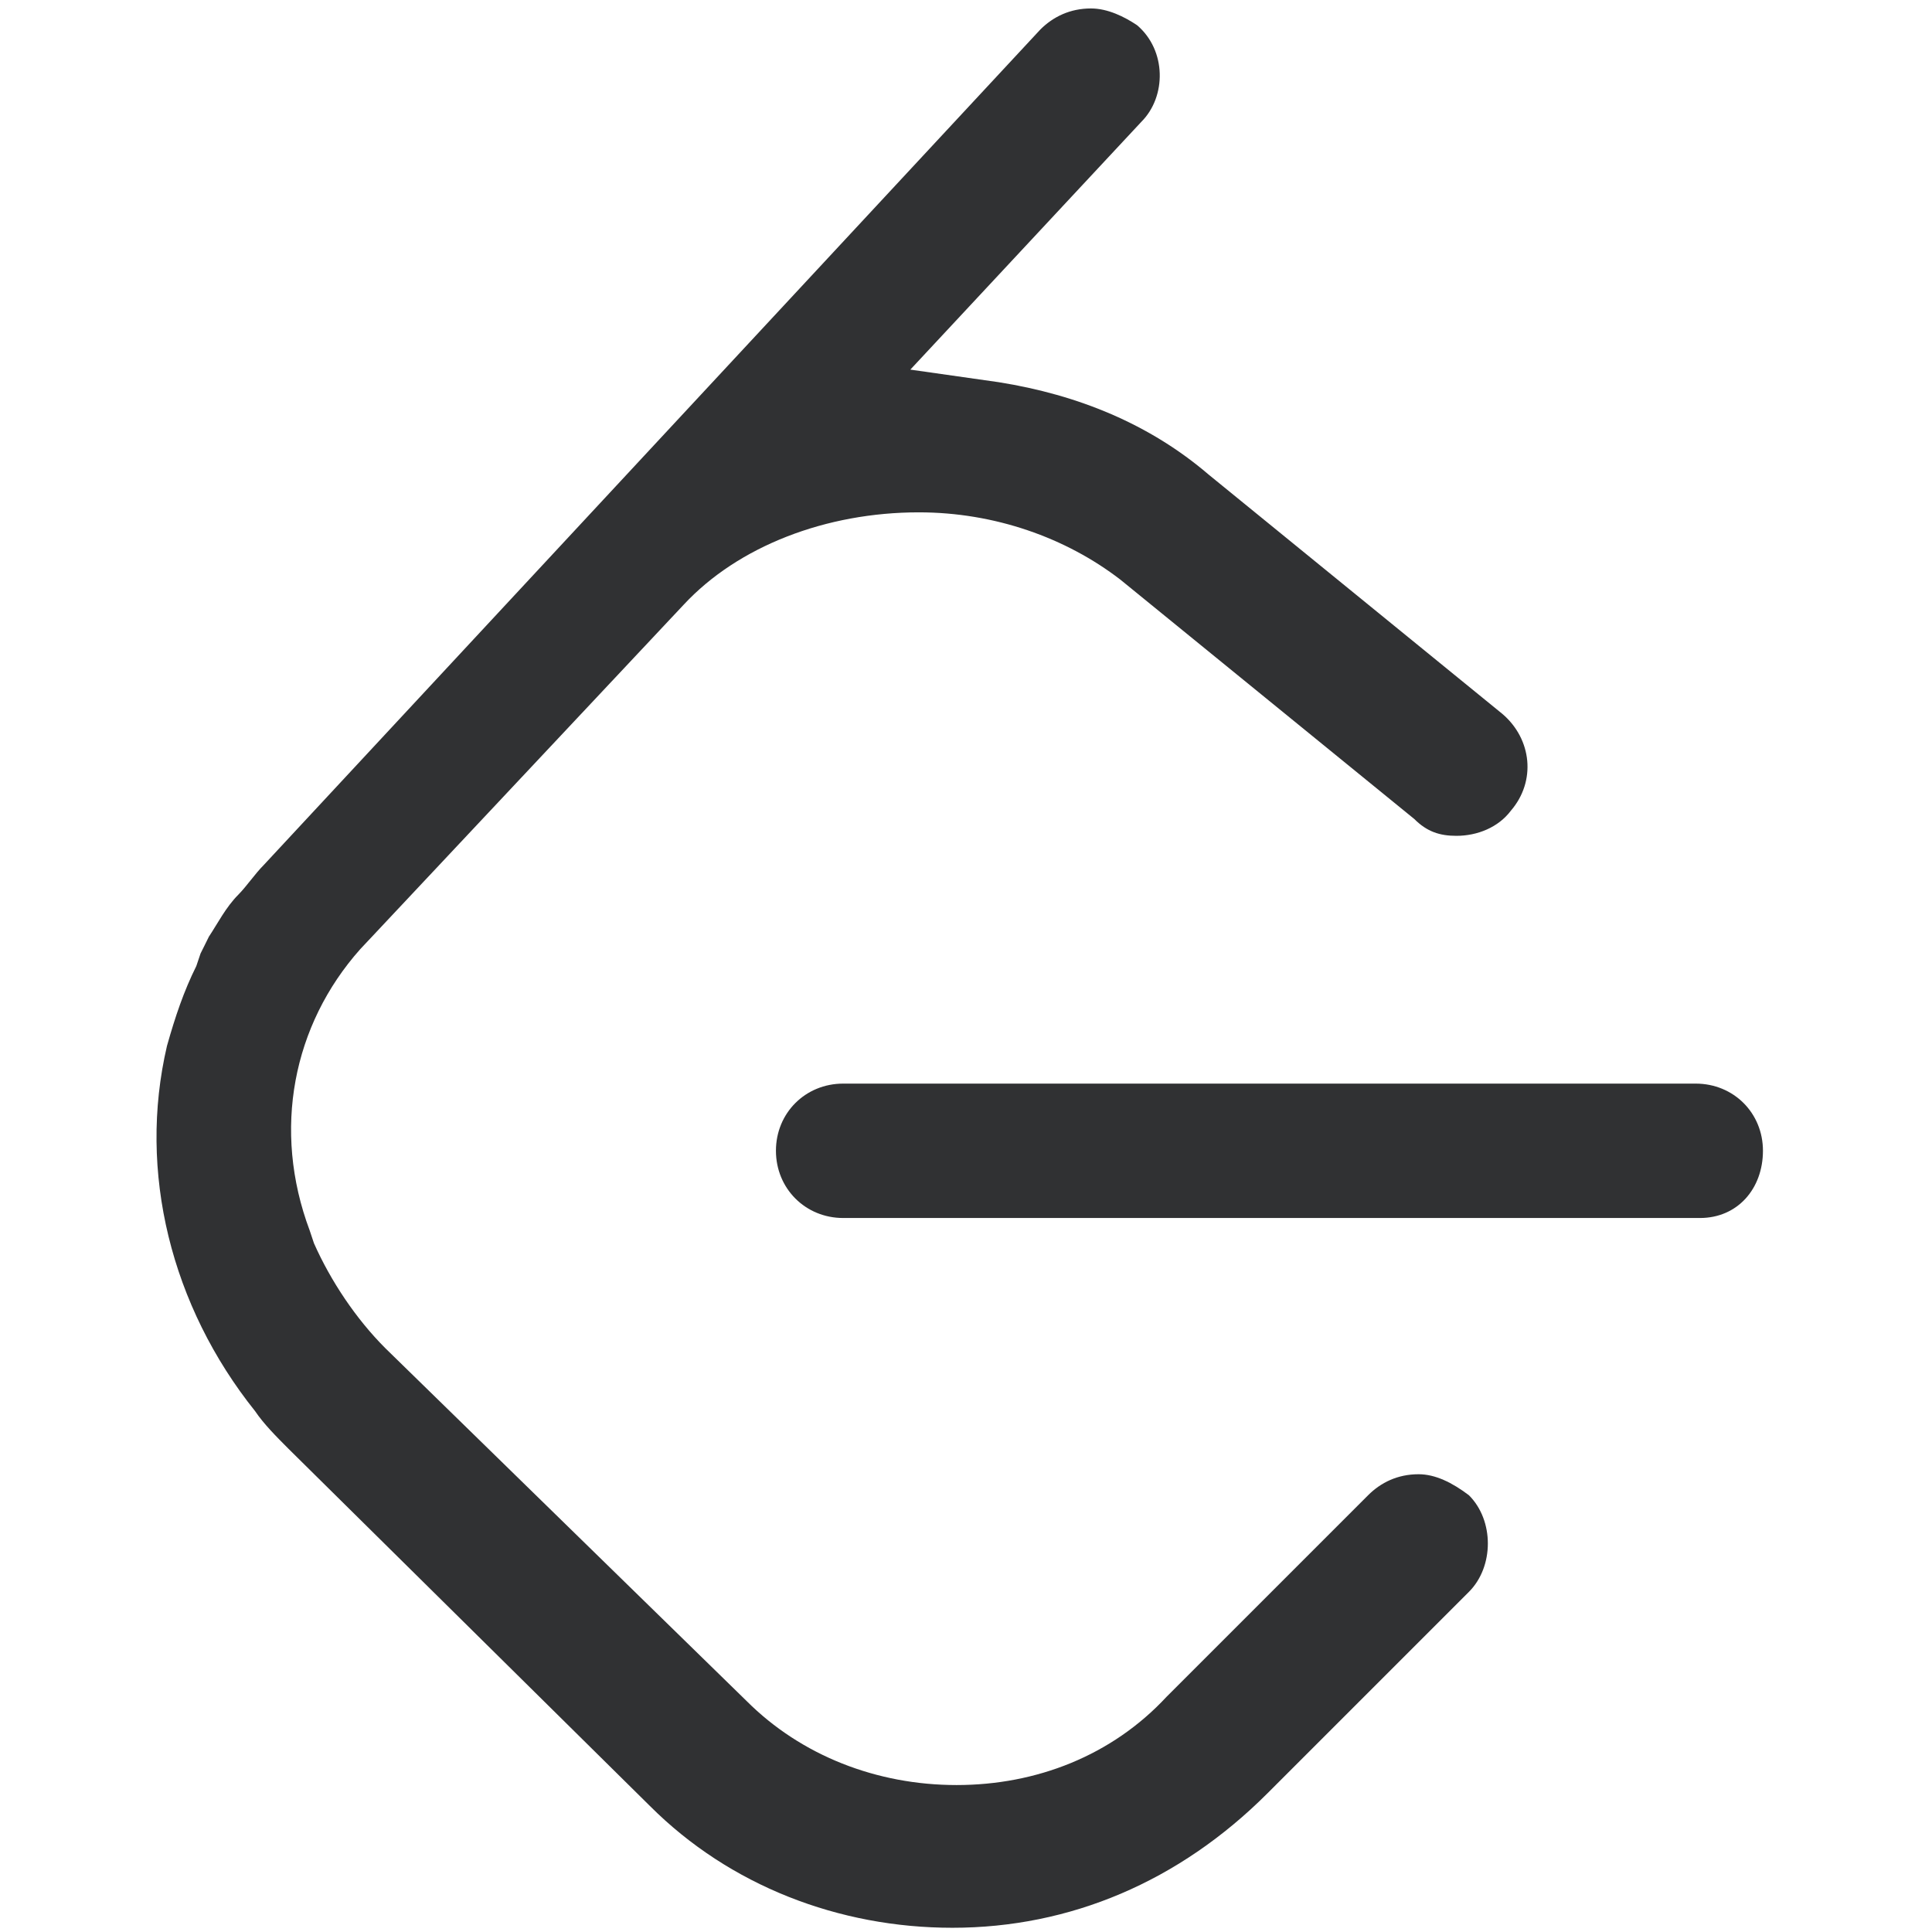
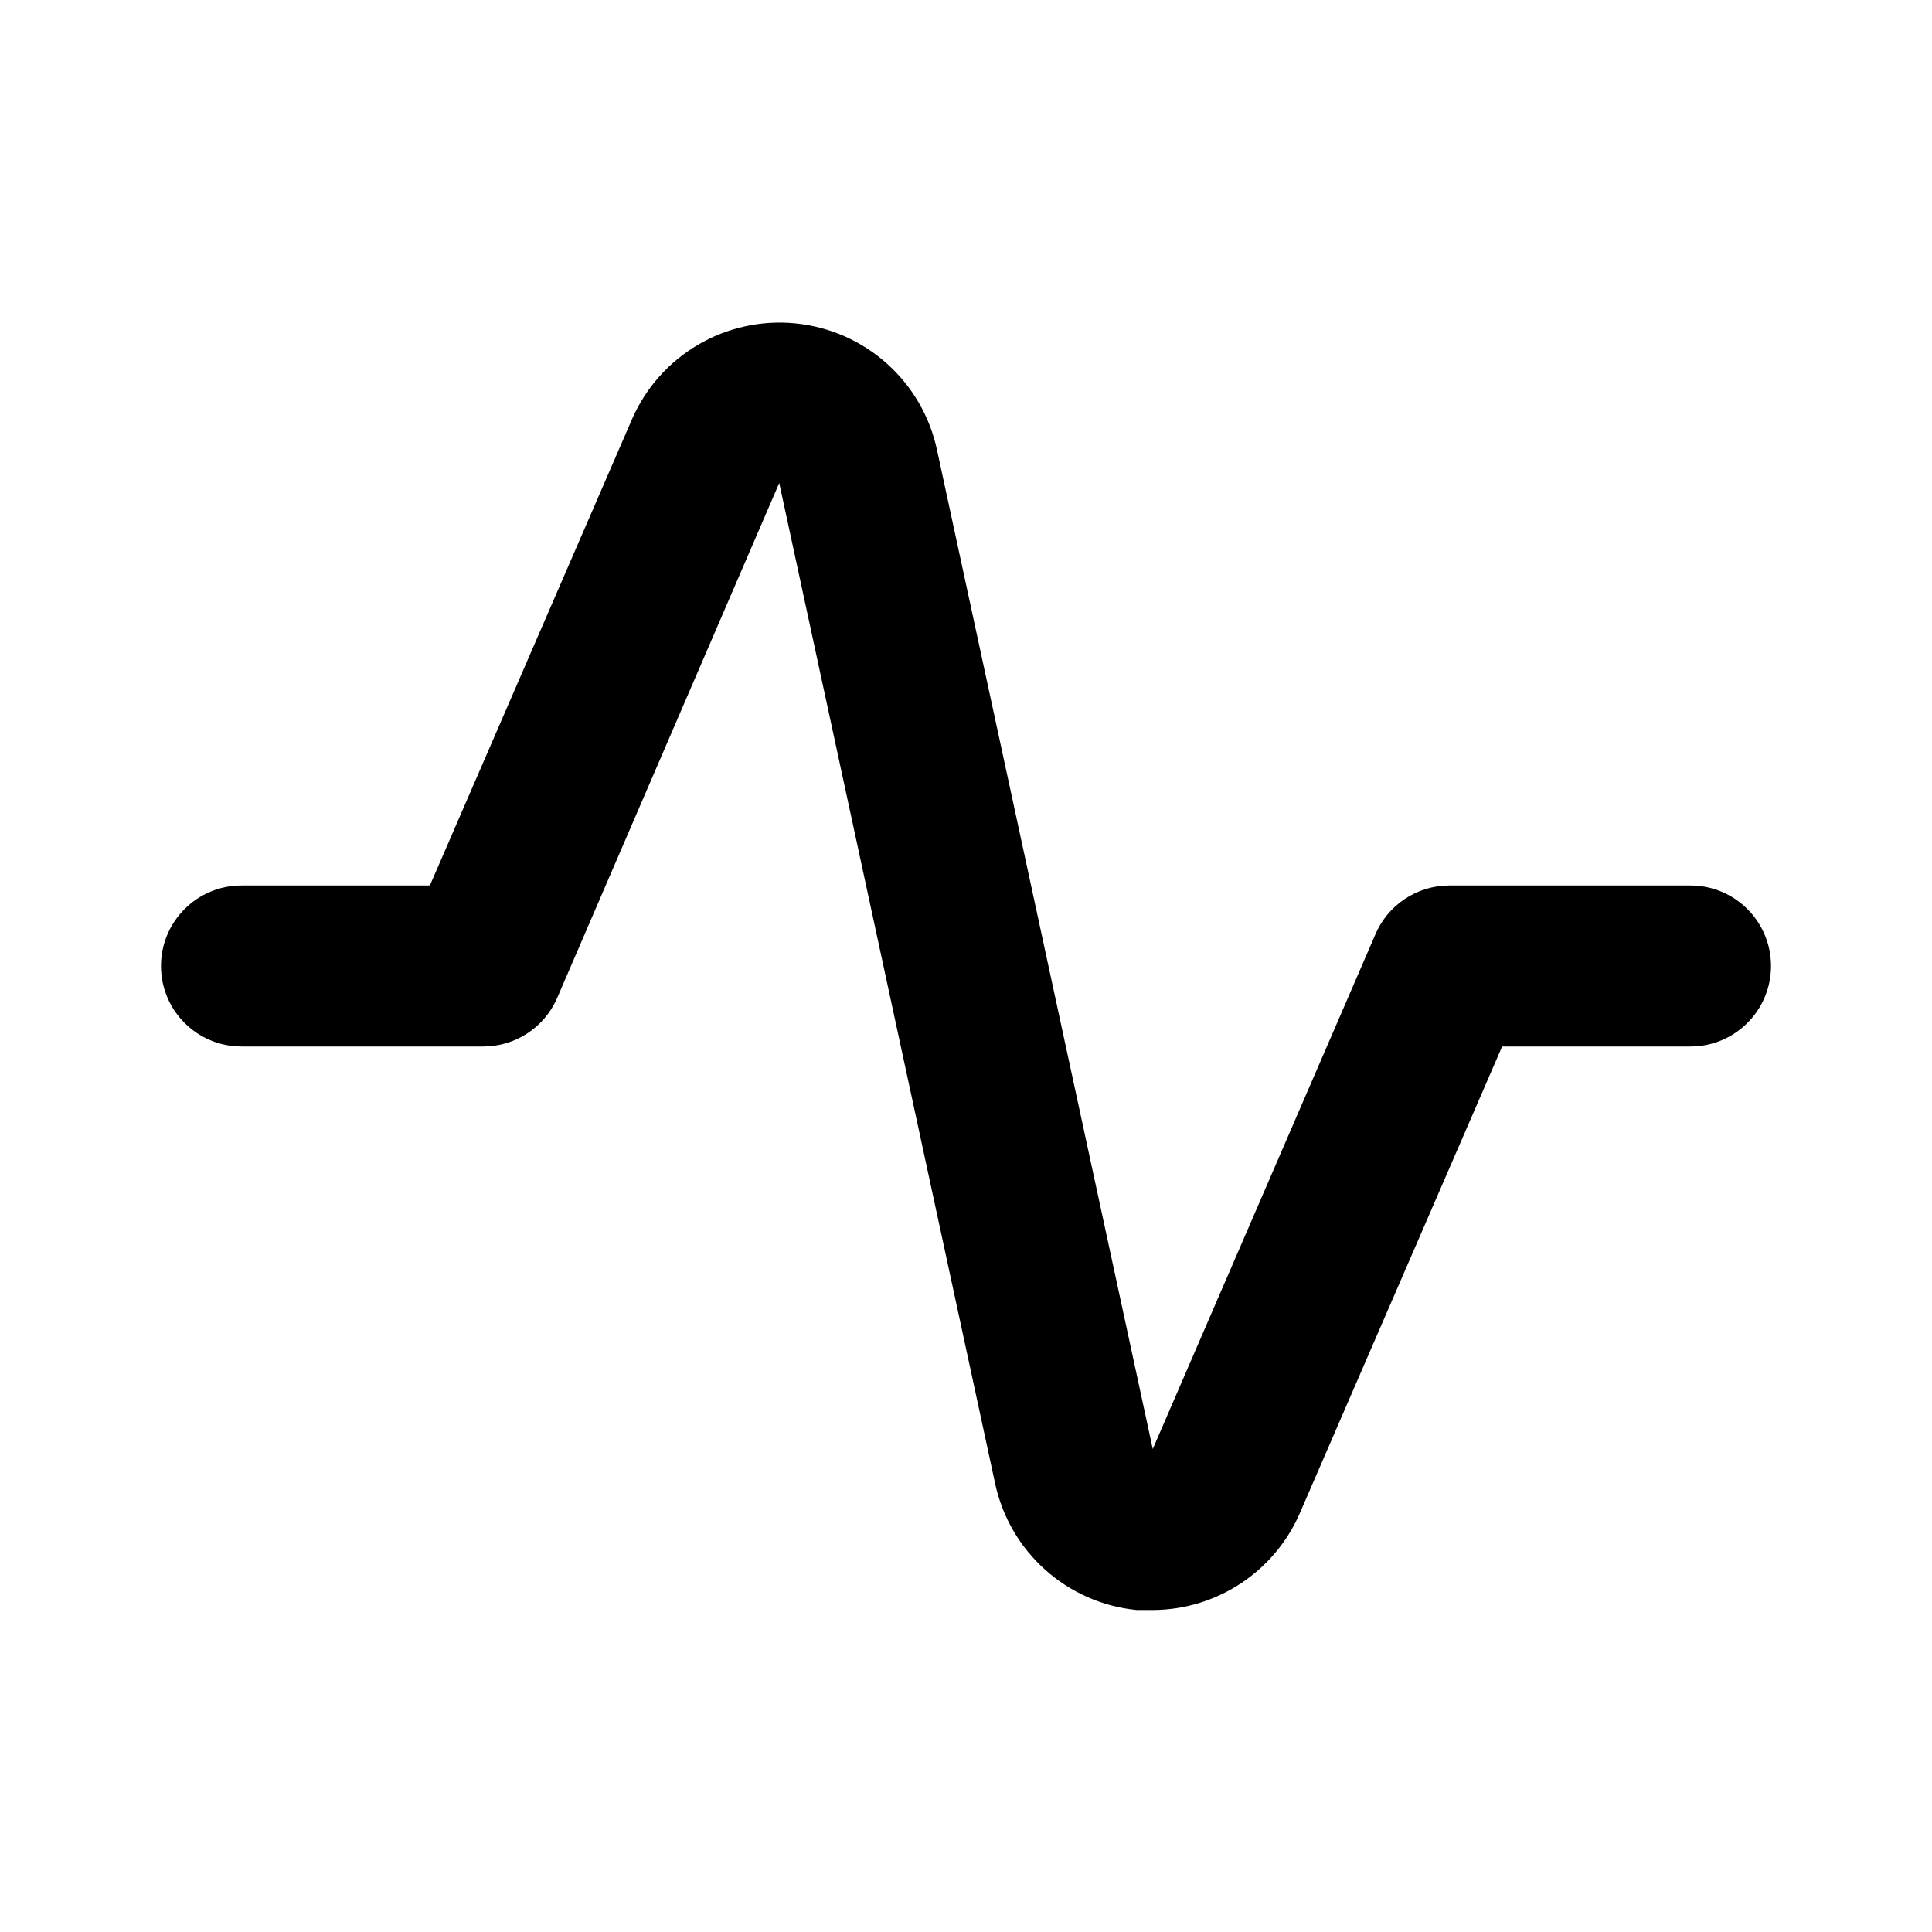
- <svg xmlns="http://www.w3.org/2000/svg" width="16px" height="16px" viewBox="0 0 16 16" version="1.1">
-   <g id="LeetCode" stroke="none" stroke-width="1" fill="none" fill-rule="evenodd">
-     <g id="lc(1)-copy" transform="translate(1, 0)" fill="#303133" fill-rule="nonzero">
-       <path d="M6.887,15.965 C5.948,15.965 5.043,15.617 4.383,14.957 L1.391,12 C1.287,11.896 1.183,11.791 1.113,11.687 C0.417,10.817 0.139,9.704 0.383,8.661 C0.452,8.417 0.522,8.209 0.626,8 L0.661,7.896 L0.696,7.826 L0.73,7.757 C0.8,7.652 0.87,7.513 0.974,7.409 C1.043,7.339 1.113,7.235 1.183,7.165 L7.617,0.243 C7.722,0.139 7.861,0.07 8.035,0.07 C8.174,0.07 8.313,0.139 8.417,0.209 C8.661,0.417 8.661,0.8 8.452,1.009 L6.539,3.061 L7.27,3.165 C7.93,3.27 8.522,3.513 9.009,3.93 L11.443,5.913 C11.687,6.122 11.722,6.47 11.513,6.713 C11.409,6.852 11.235,6.922 11.061,6.922 C10.922,6.922 10.817,6.887 10.713,6.783 L8.278,4.8 C7.826,4.452 7.235,4.243 6.609,4.243 C5.843,4.243 5.113,4.522 4.661,5.009 L1.983,7.861 C1.426,8.487 1.252,9.357 1.565,10.191 L1.6,10.296 C1.739,10.609 1.948,10.922 2.191,11.165 C2.191,11.165 5.148,14.052 5.183,14.087 C5.635,14.539 6.261,14.783 6.922,14.783 C7.583,14.783 8.209,14.539 8.661,14.052 L10.33,12.383 C10.435,12.278 10.574,12.209 10.748,12.209 C10.887,12.209 11.026,12.278 11.165,12.383 C11.374,12.591 11.374,12.974 11.165,13.183 L9.496,14.852 C8.765,15.583 7.861,15.965 6.887,15.965 Z M5.983,10.087 C5.67,10.087 5.426,9.843 5.426,9.53 C5.426,9.217 5.67,8.974 5.983,8.974 L13.043,8.974 C13.357,8.974 13.6,9.217 13.6,9.53 C13.6,9.843 13.391,10.087 13.078,10.087 L5.983,10.087 Z" id="Shape" />
+ <svg xmlns="http://www.w3.org/2000/svg" viewBox="0 0 24 24">
+   <g data-name="Layer 2">
+     <g data-name="activity">
+       <rect width="24" height="24" transform="rotate(90 12 12)" opacity="0" />
+       <path d="M14.33 20h-.21a2 2 0 0 1-1.76-1.58L9.68 6l-2.76 6.4A1 1 0 0 1 6 13H3a1 1 0 0 1 0-2h2.34l2.51-5.79a2 2 0 0 1 3.79.38L14.32 18l2.76-6.38A1 1 0 0 1 18 11h3a1 1 0 0 1 0 2h-2.34l-2.51 5.79A2 2 0 0 1 14.33 20z" />
    </g>
  </g>
</svg>
